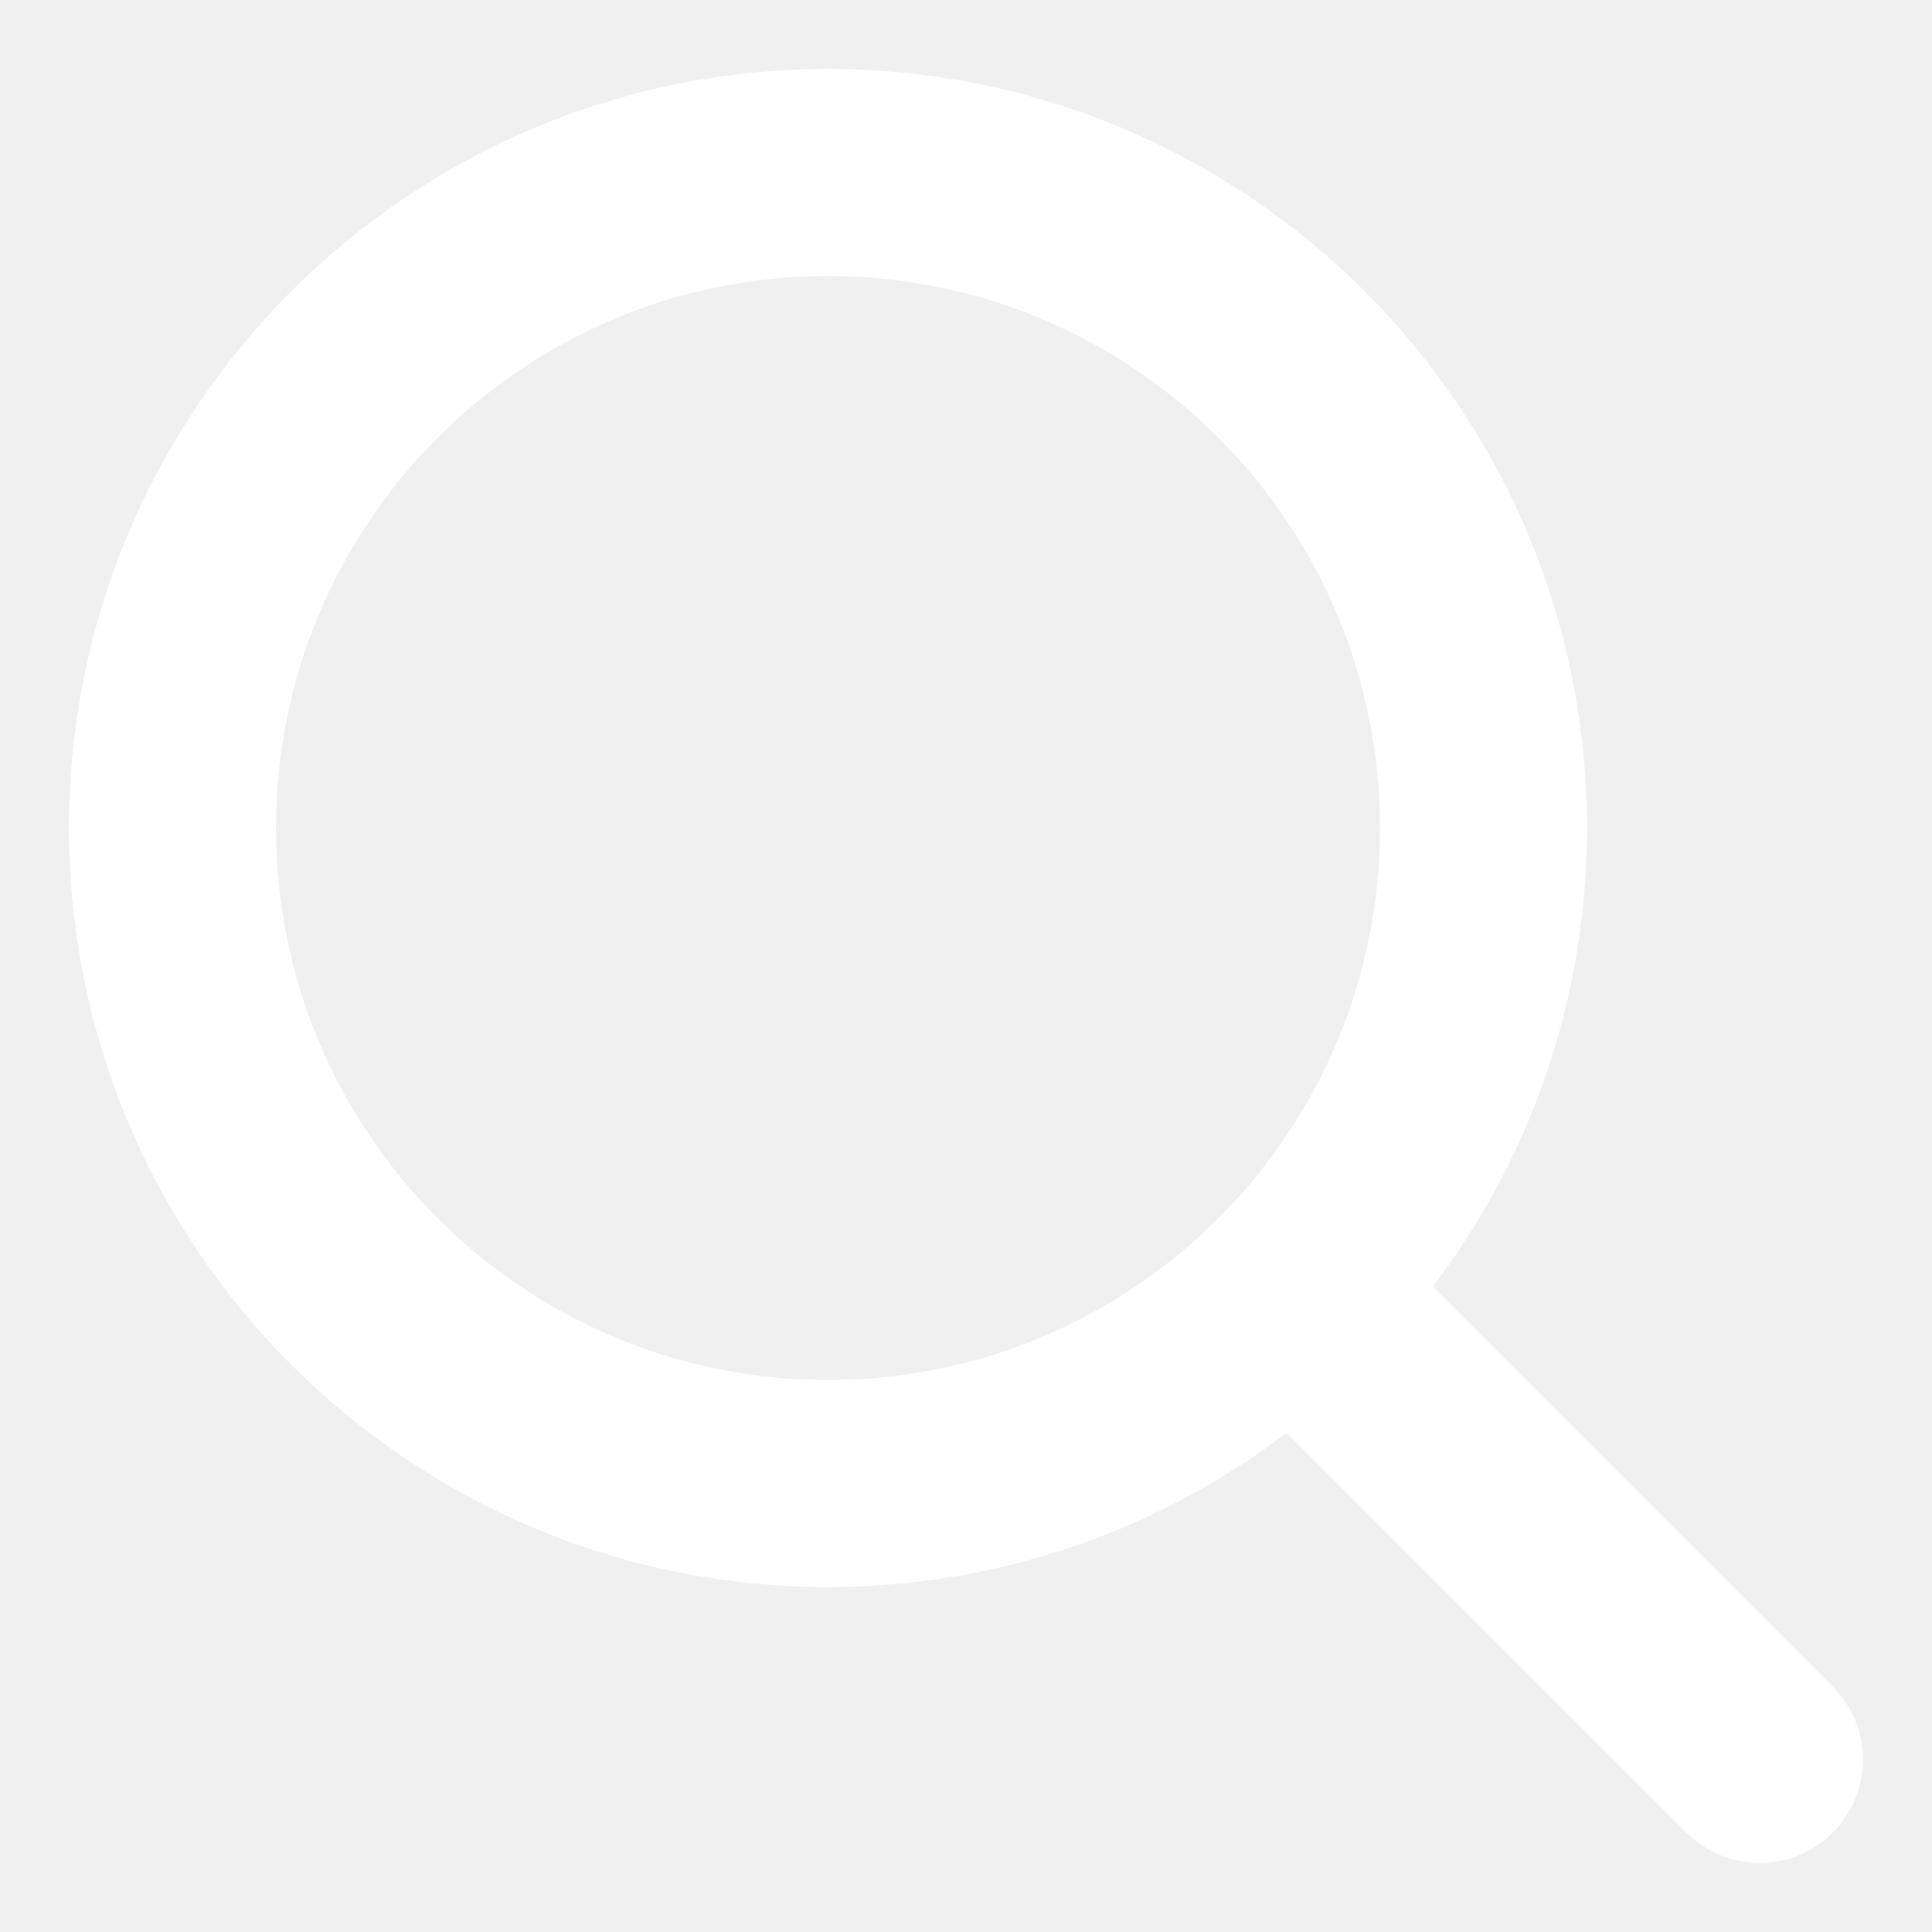
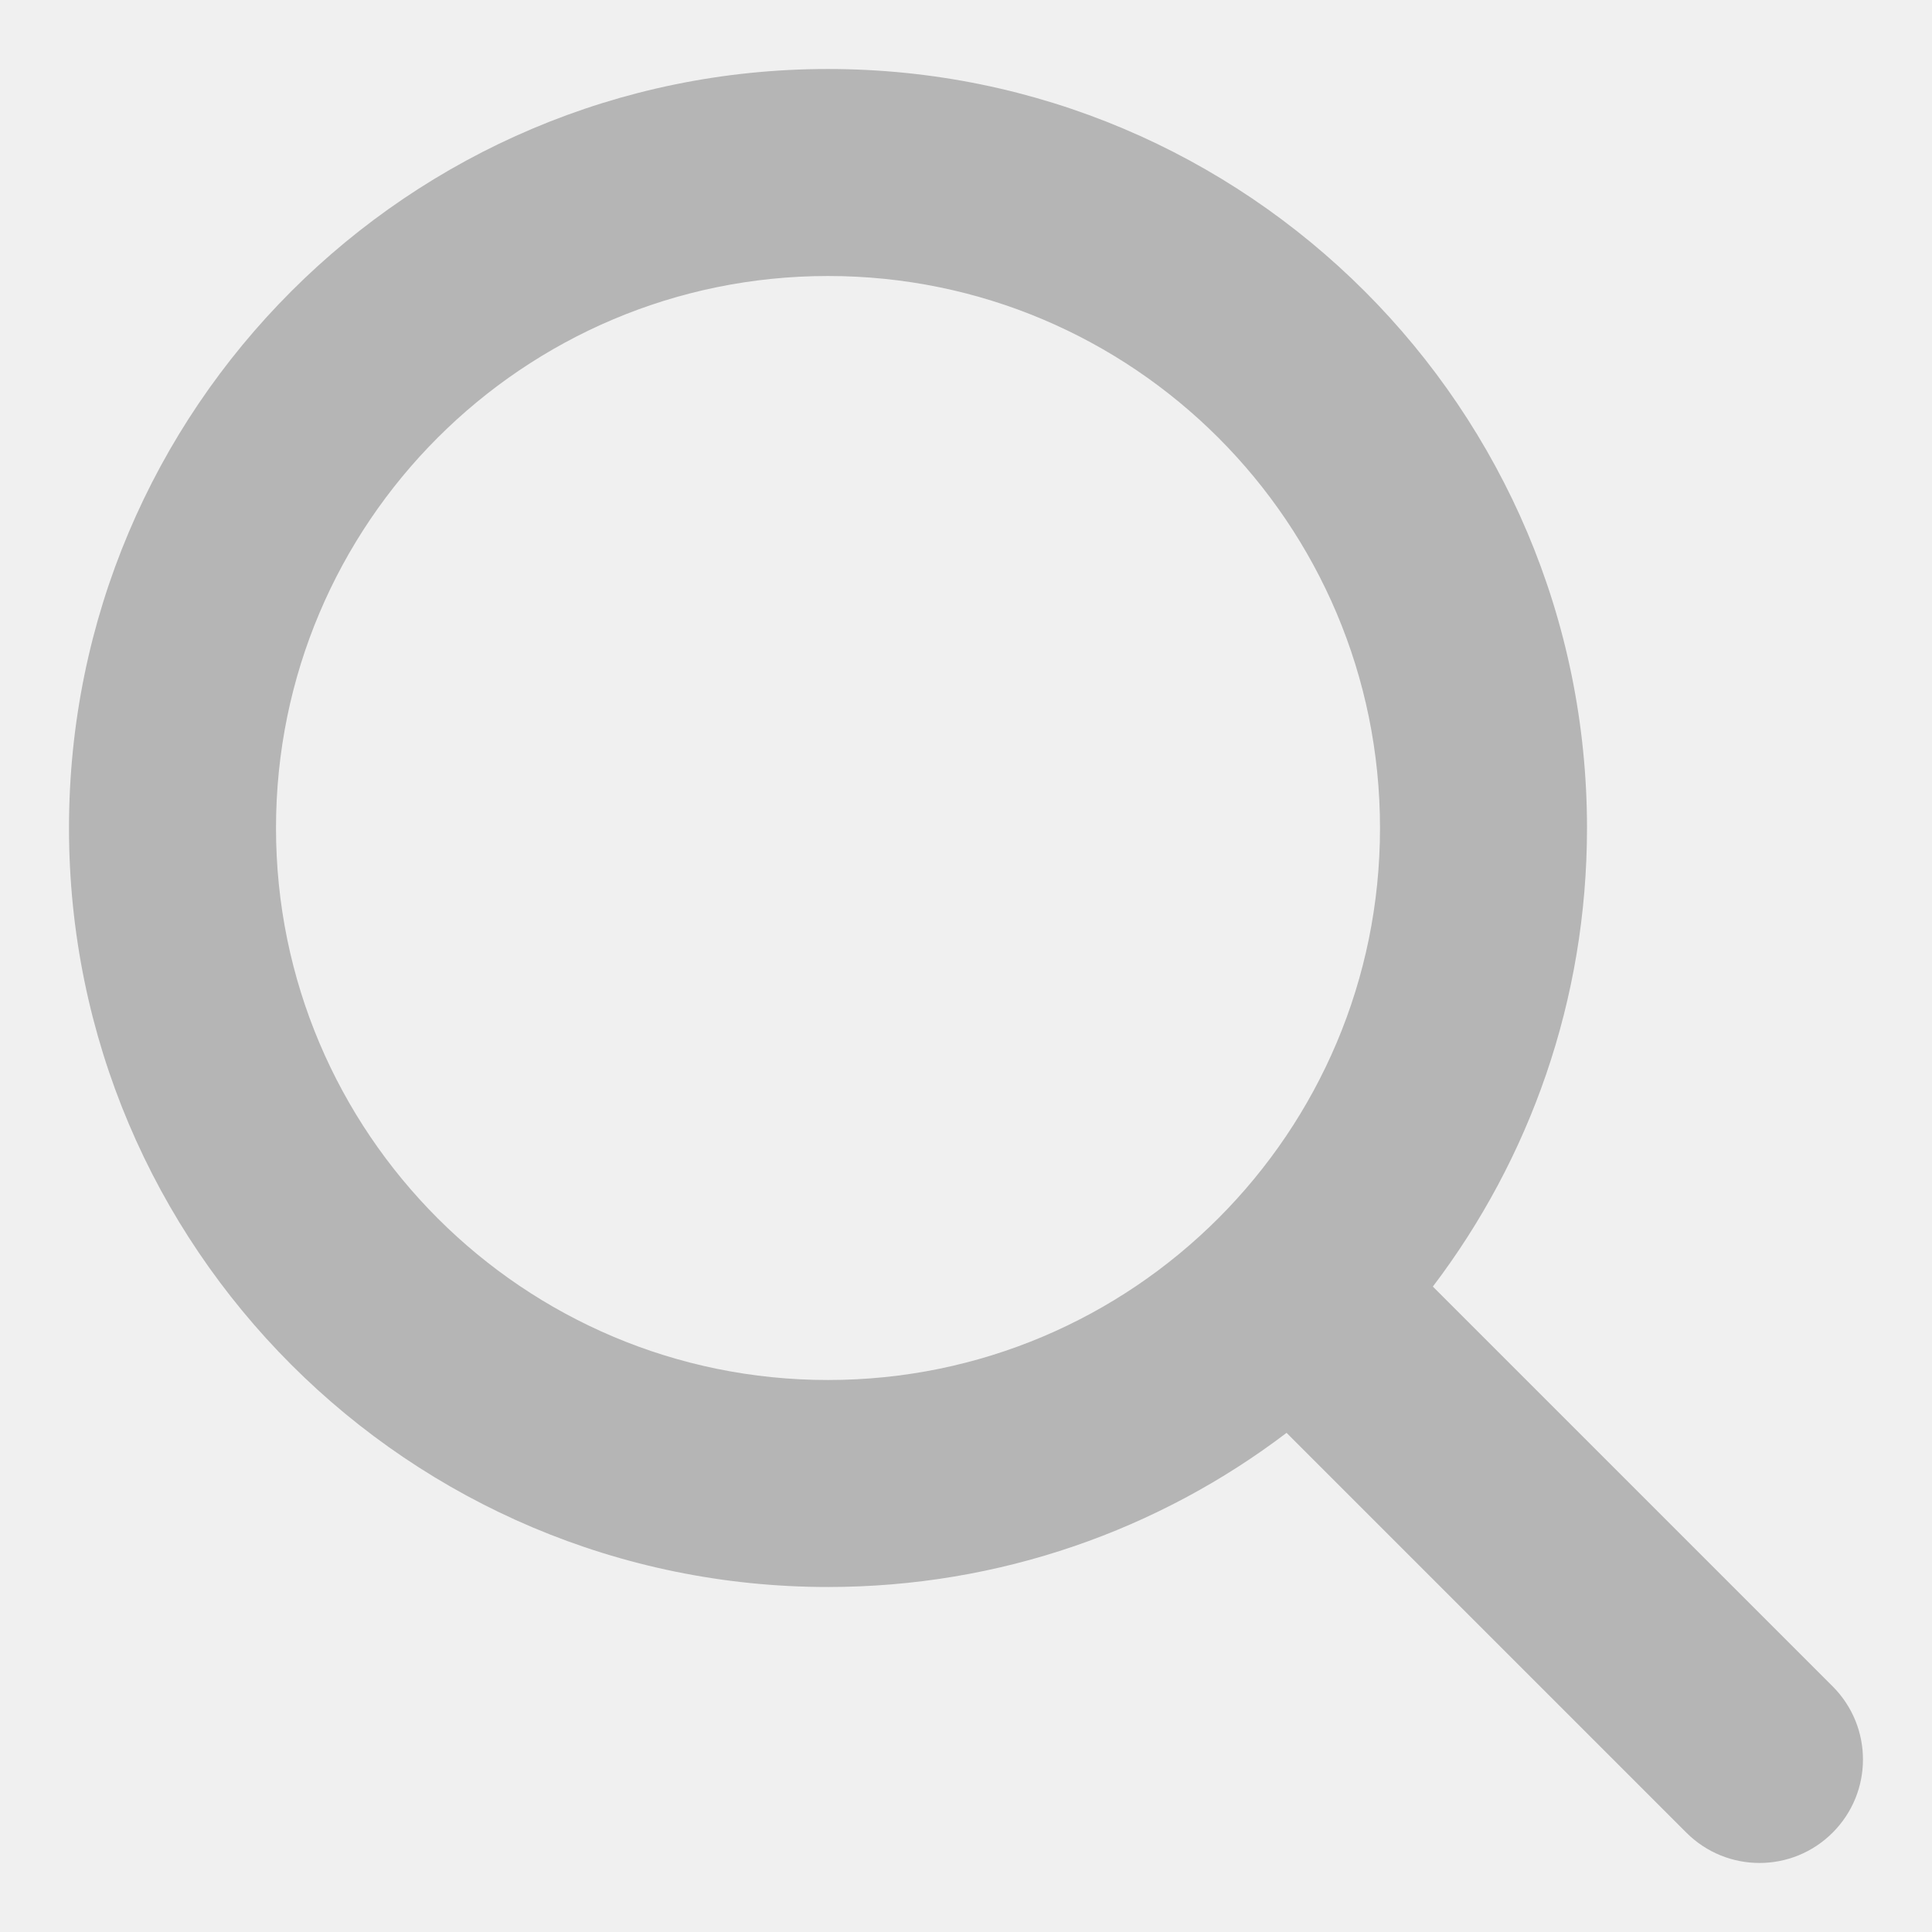
<svg xmlns="http://www.w3.org/2000/svg" width="32" height="32" viewBox="0 0 13 14" fill="none">
-   <path fill-rule="evenodd" clip-rule="evenodd" d="M8.823 10.383C7.9 11.084 6.748 11.5 5.5 11.5C2.462 11.5 0 9.038 0 6C0 2.962 2.462 0.5 5.5 0.5C8.538 0.5 11 2.962 11 6C11 7.248 10.584 8.4 9.883 9.323L12.78 12.22C13.073 12.513 13.073 12.987 12.78 13.28C12.487 13.573 12.013 13.573 11.72 13.28L8.823 10.383ZM9.5 6C9.5 8.209 7.709 10 5.5 10C3.291 10 1.5 8.209 1.5 6C1.5 3.791 3.291 2 5.5 2C7.709 2 9.5 3.791 9.5 6Z" fill="#fff" />
+   <path fill-rule="evenodd" clip-rule="evenodd" d="M8.823 10.383C7.9 11.084 6.748 11.5 5.5 11.5C2.462 11.5 0 9.038 0 6C0 2.962 2.462 0.5 5.5 0.5C8.538 0.5 11 2.962 11 6C11 7.248 10.584 8.4 9.883 9.323L12.78 12.22C13.073 12.513 13.073 12.987 12.78 13.28C12.487 13.573 12.013 13.573 11.72 13.28L8.823 10.383ZM9.5 6C9.5 8.209 7.709 10 5.5 10C3.291 10 1.5 8.209 1.5 6C1.5 3.791 3.291 2 5.5 2C7.709 2 9.5 3.791 9.5 6Z" fill="#b5b5b5" />
</svg>
